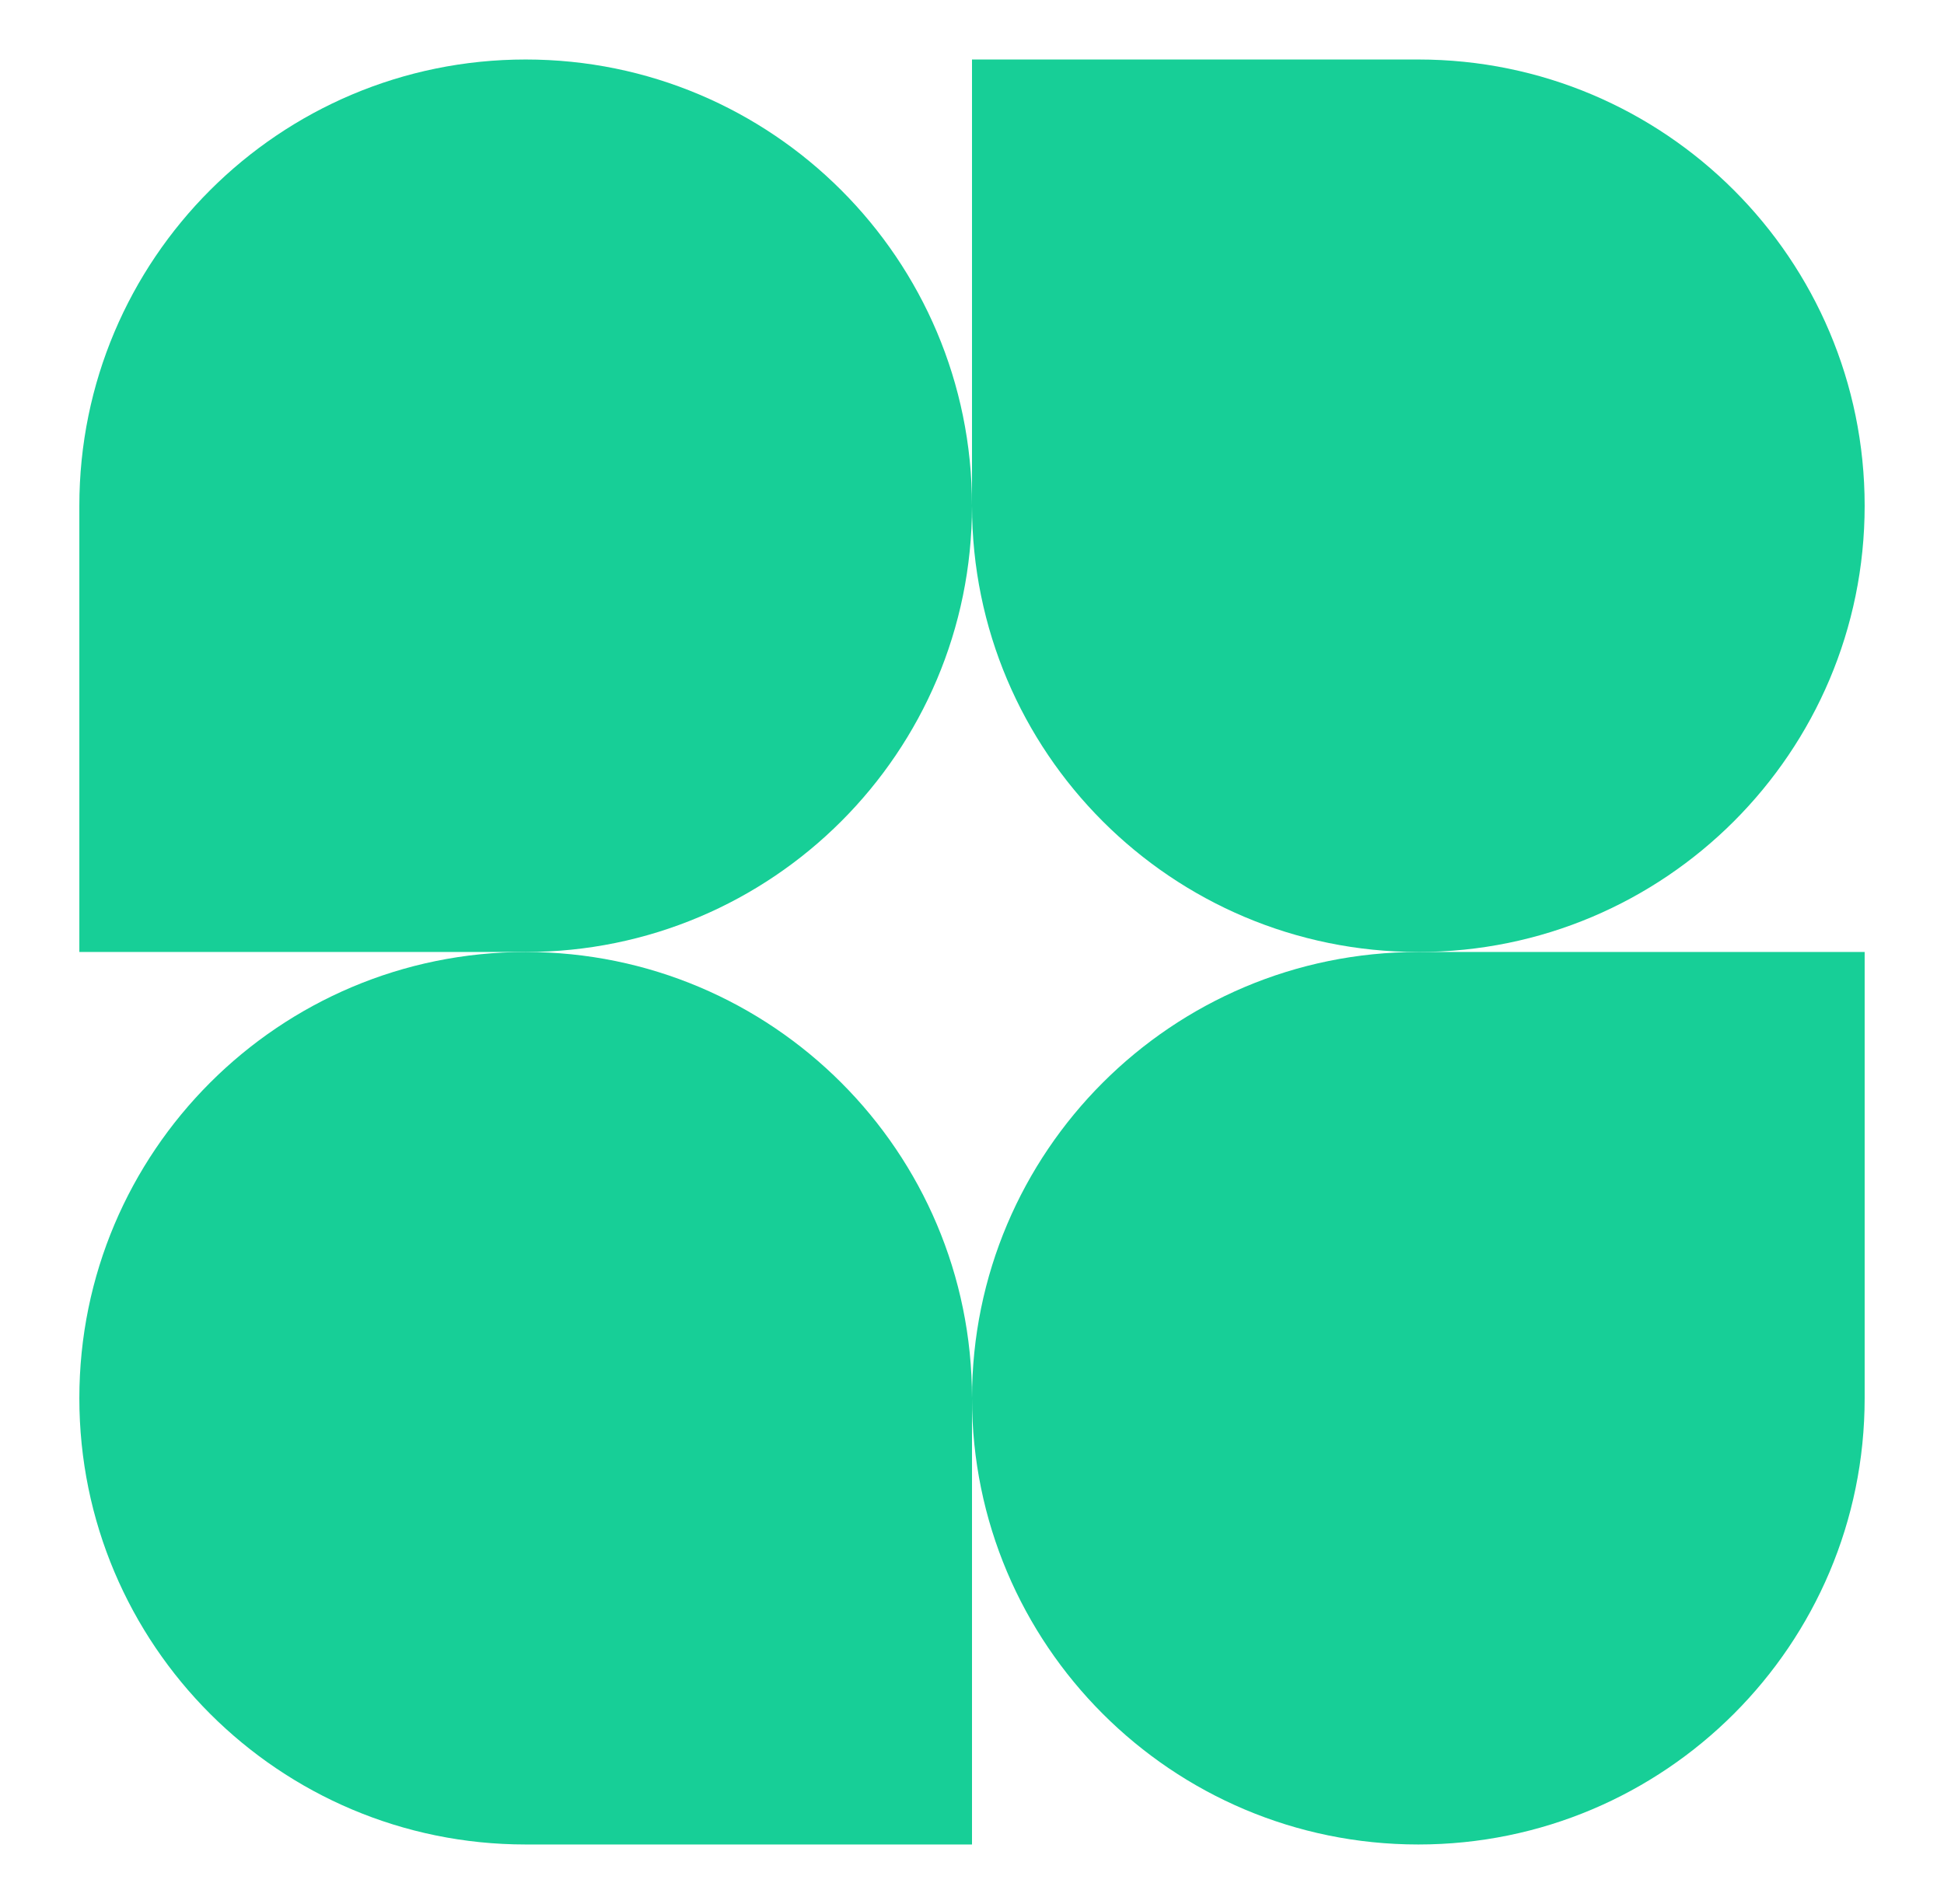
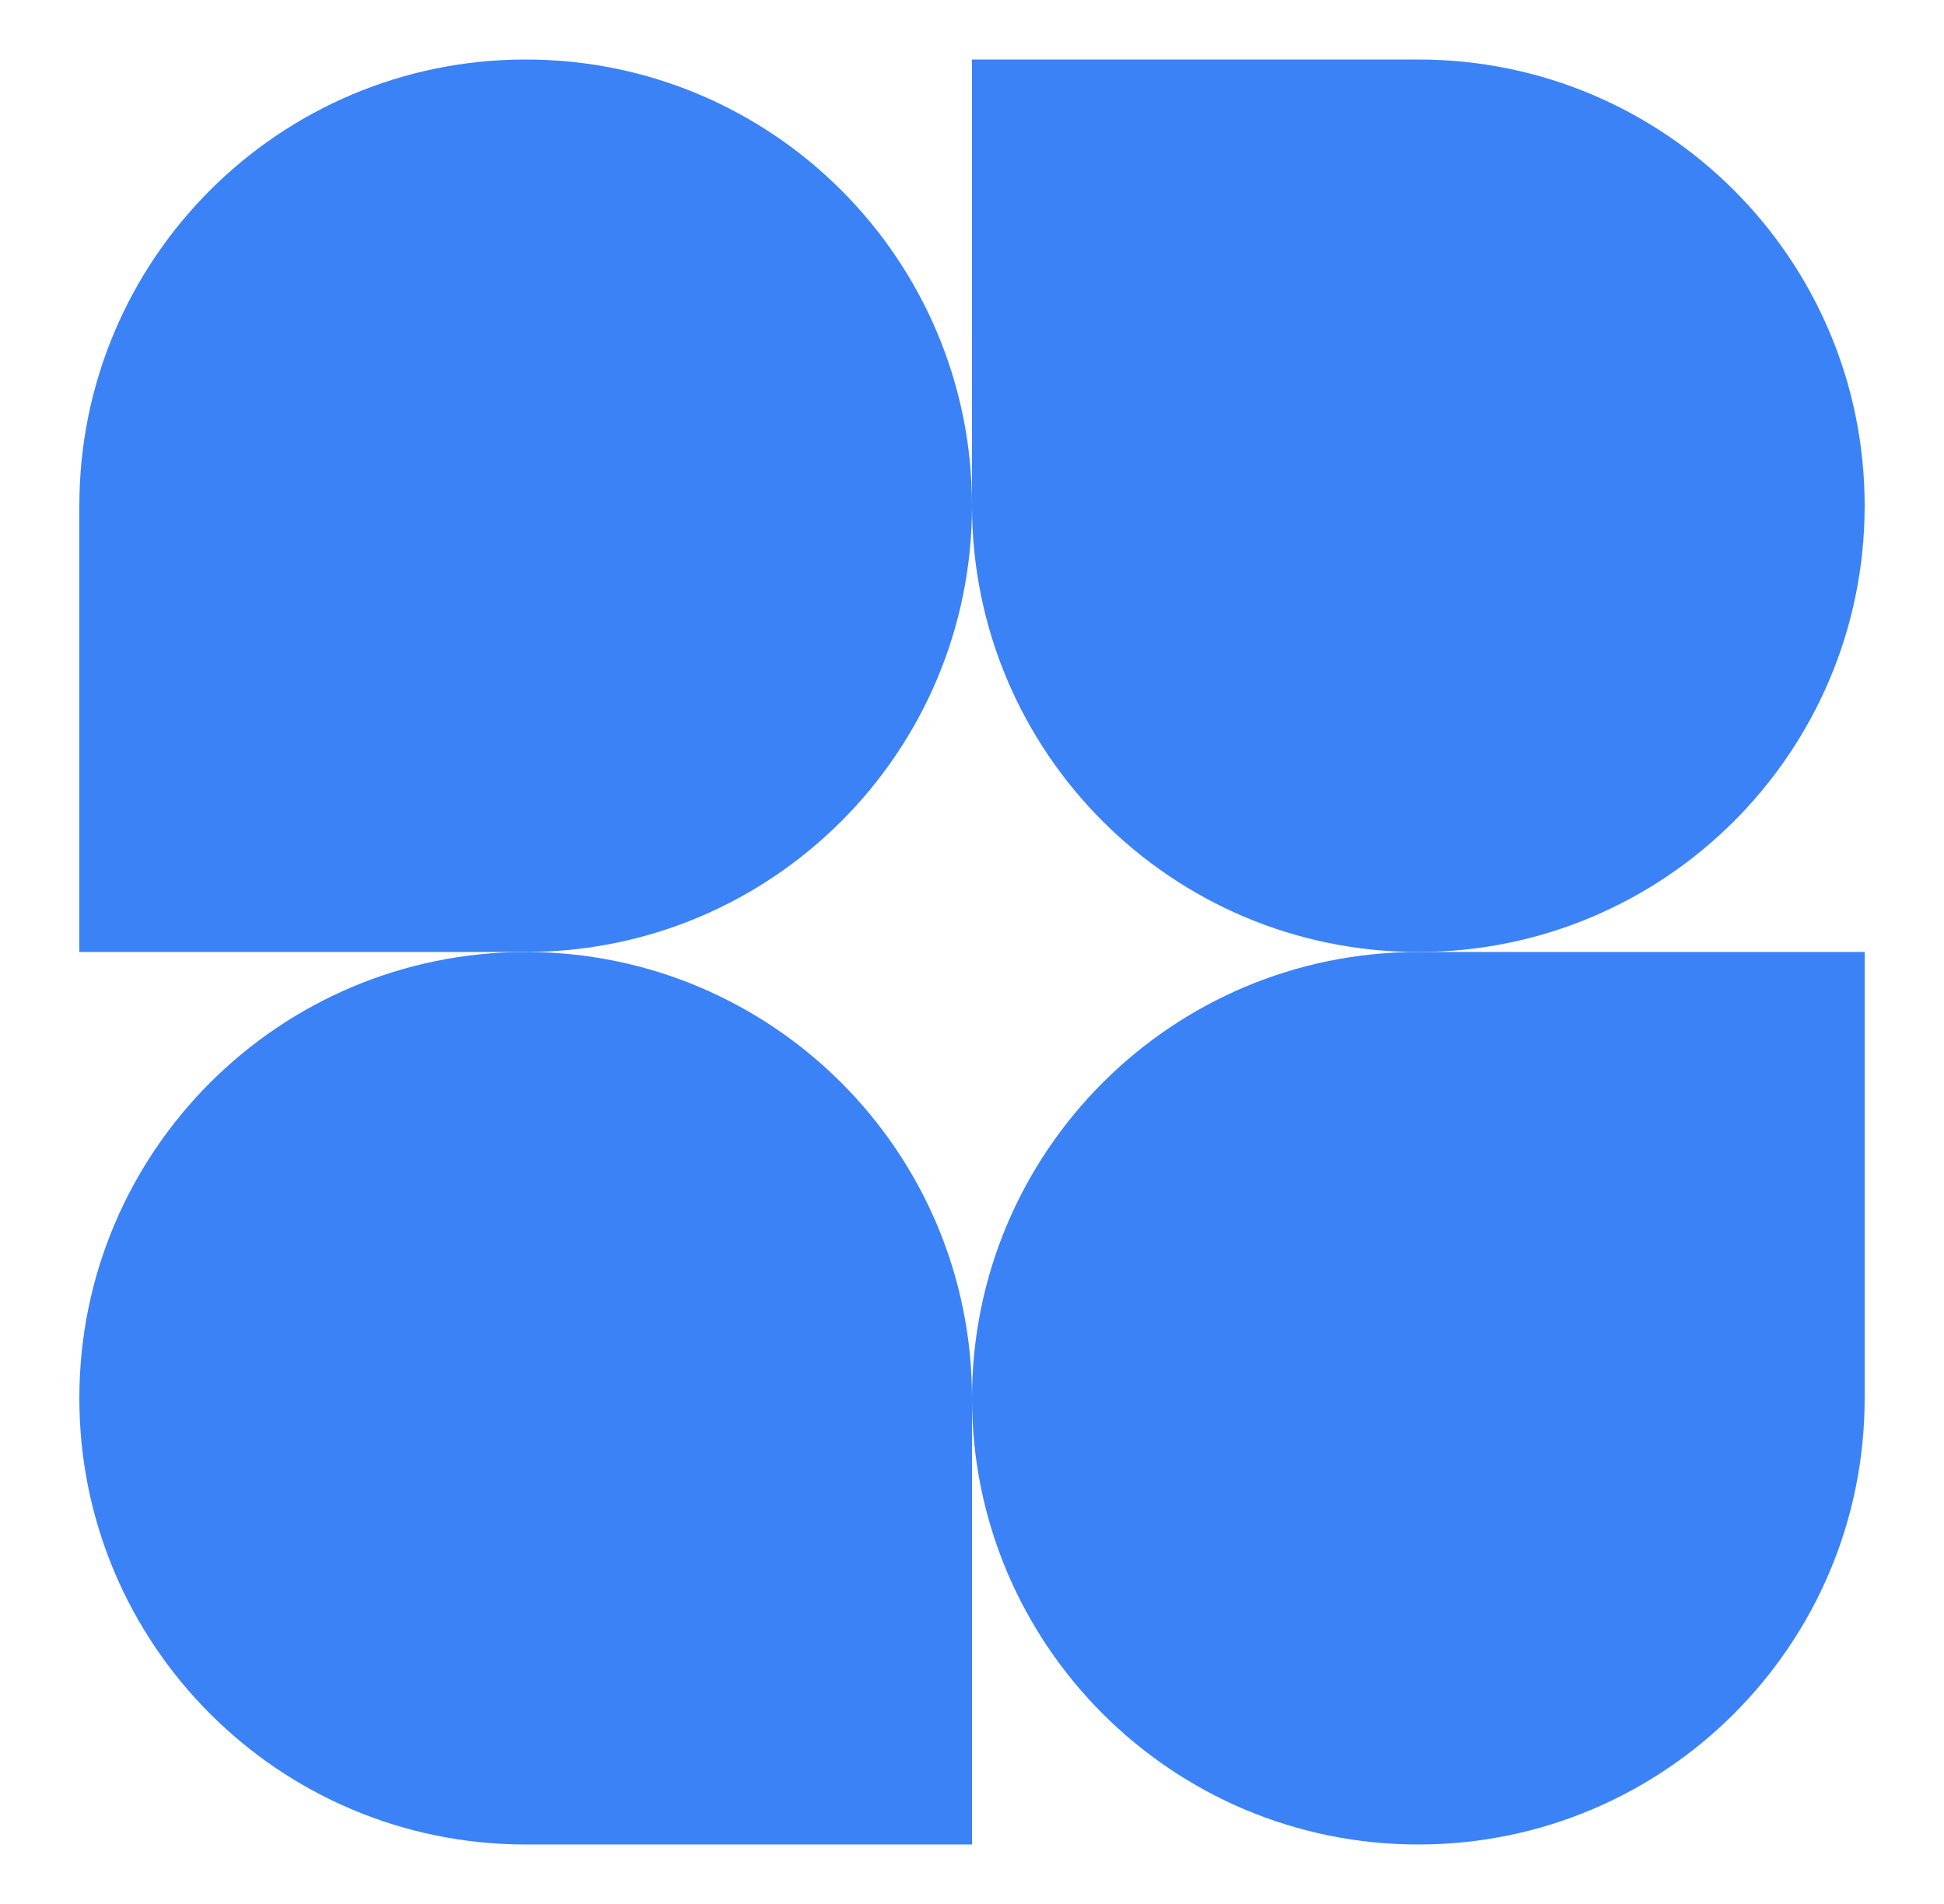
<svg xmlns="http://www.w3.org/2000/svg" id="logo-15" width="100%" height="100%" viewBox="0 0 49 48" fill="none">
-   <path d="M24.5 12.75C24.5 18.963 19.463 24 13.25 24H2V12.75C2 6.537 7.037 1.5 13.25 1.5C19.463 1.5 24.5 6.537 24.5 12.75Z" class="ccustom" fill="#17CF97" />
-   <path d="M24.5 35.25C24.5 29.037 29.537 24 35.75 24H47V35.25C47 41.463 41.963 46.5 35.75 46.5C29.537 46.5 24.5 41.463 24.5 35.25Z" class="ccustom" fill="#17CF97" />
-   <path d="M2 35.25C2 41.463 7.037 46.5 13.25 46.5H24.5V35.25C24.5 29.037 19.463 24 13.25 24C7.037 24 2 29.037 2 35.25Z" class="ccustom" fill="#17CF97" />
-   <path d="M47 12.75C47 6.537 41.963 1.5 35.75 1.5H24.5V12.75C24.5 18.963 29.537 24 35.75 24C41.963 24 47 18.963 47 12.75Z" class="ccustom" fill="#17CF97" />
+   <path d="M24.5 12.75C24.5 18.963 19.463 24 13.25 24H2V12.75C2 6.537 7.037 1.5 13.25 1.5C19.463 1.5 24.5 6.537 24.5 12.75Z" class="ccustom" fill="#3b82f6" />
+   <path d="M24.5 35.25C24.5 29.037 29.537 24 35.75 24H47V35.25C47 41.463 41.963 46.5 35.75 46.5C29.537 46.5 24.5 41.463 24.5 35.25Z" class="ccustom" fill="#3b82f6" />
+   <path d="M2 35.25C2 41.463 7.037 46.5 13.25 46.5H24.5V35.25C24.5 29.037 19.463 24 13.25 24C7.037 24 2 29.037 2 35.25Z" class="ccustom" fill="#3b82f6" />
+   <path d="M47 12.75C47 6.537 41.963 1.5 35.75 1.5H24.5V12.75C24.5 18.963 29.537 24 35.75 24C41.963 24 47 18.963 47 12.75Z" class="ccustom" fill="#3b82f6" />
</svg>
